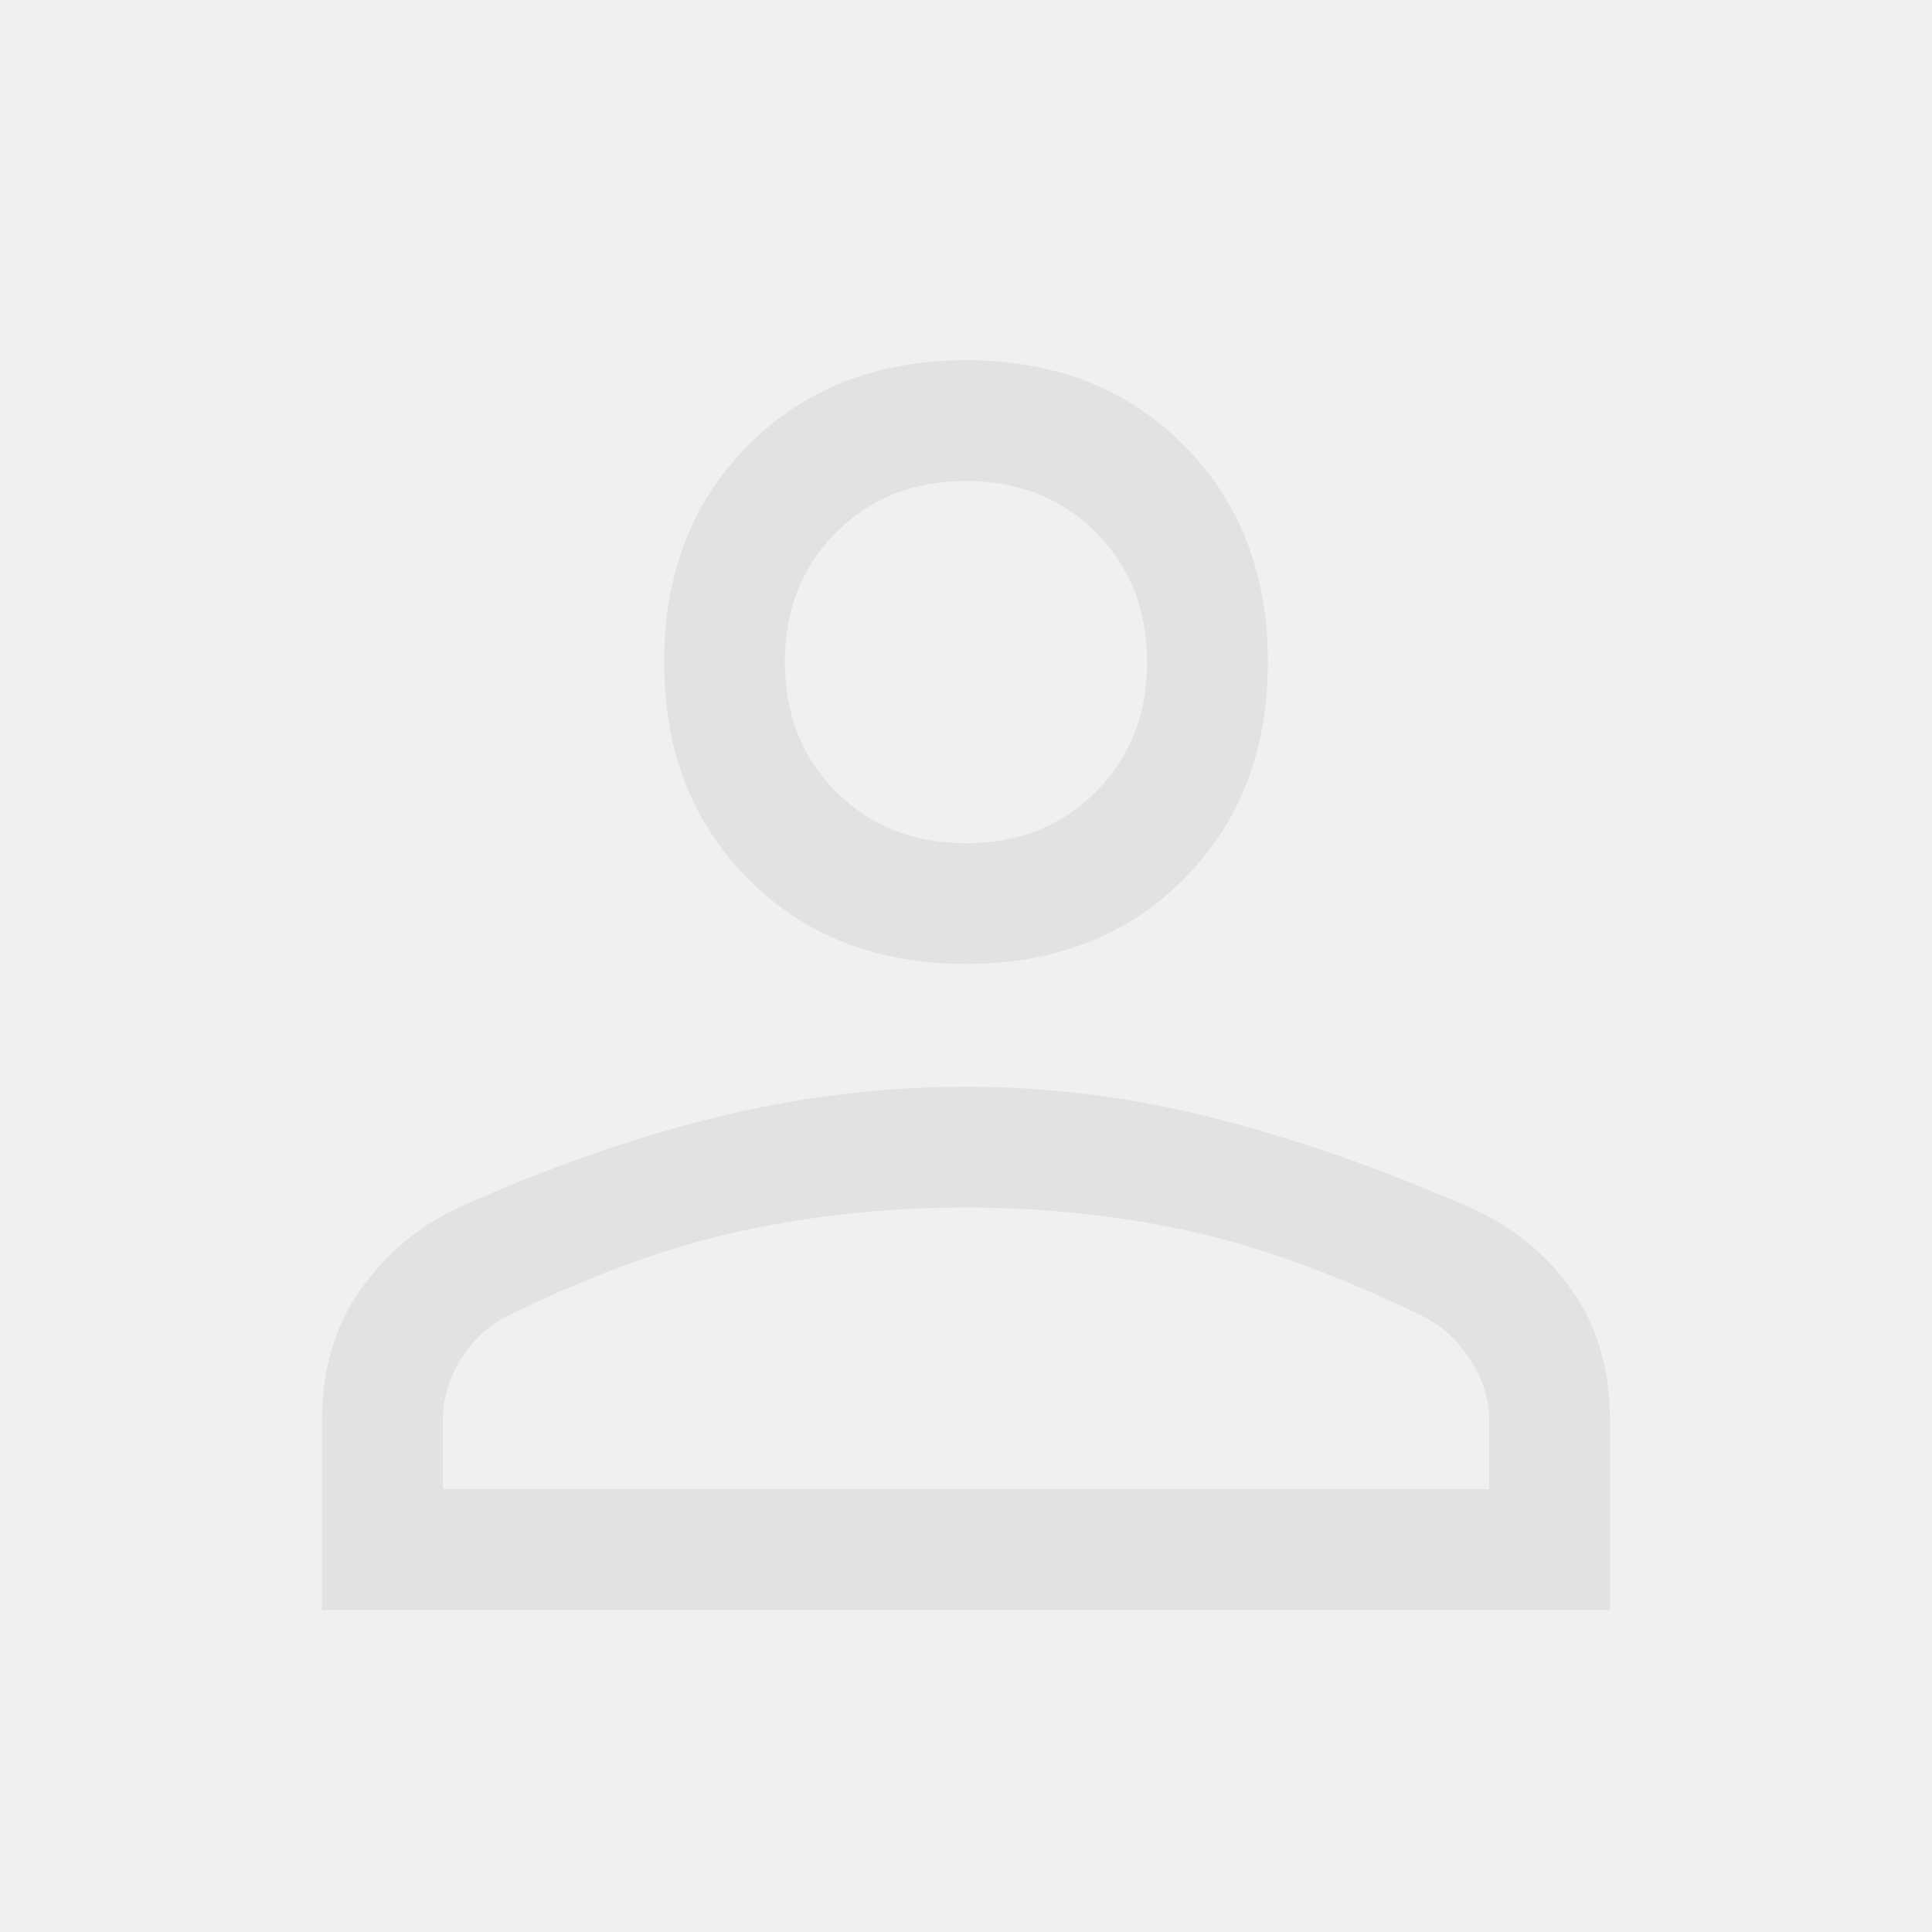
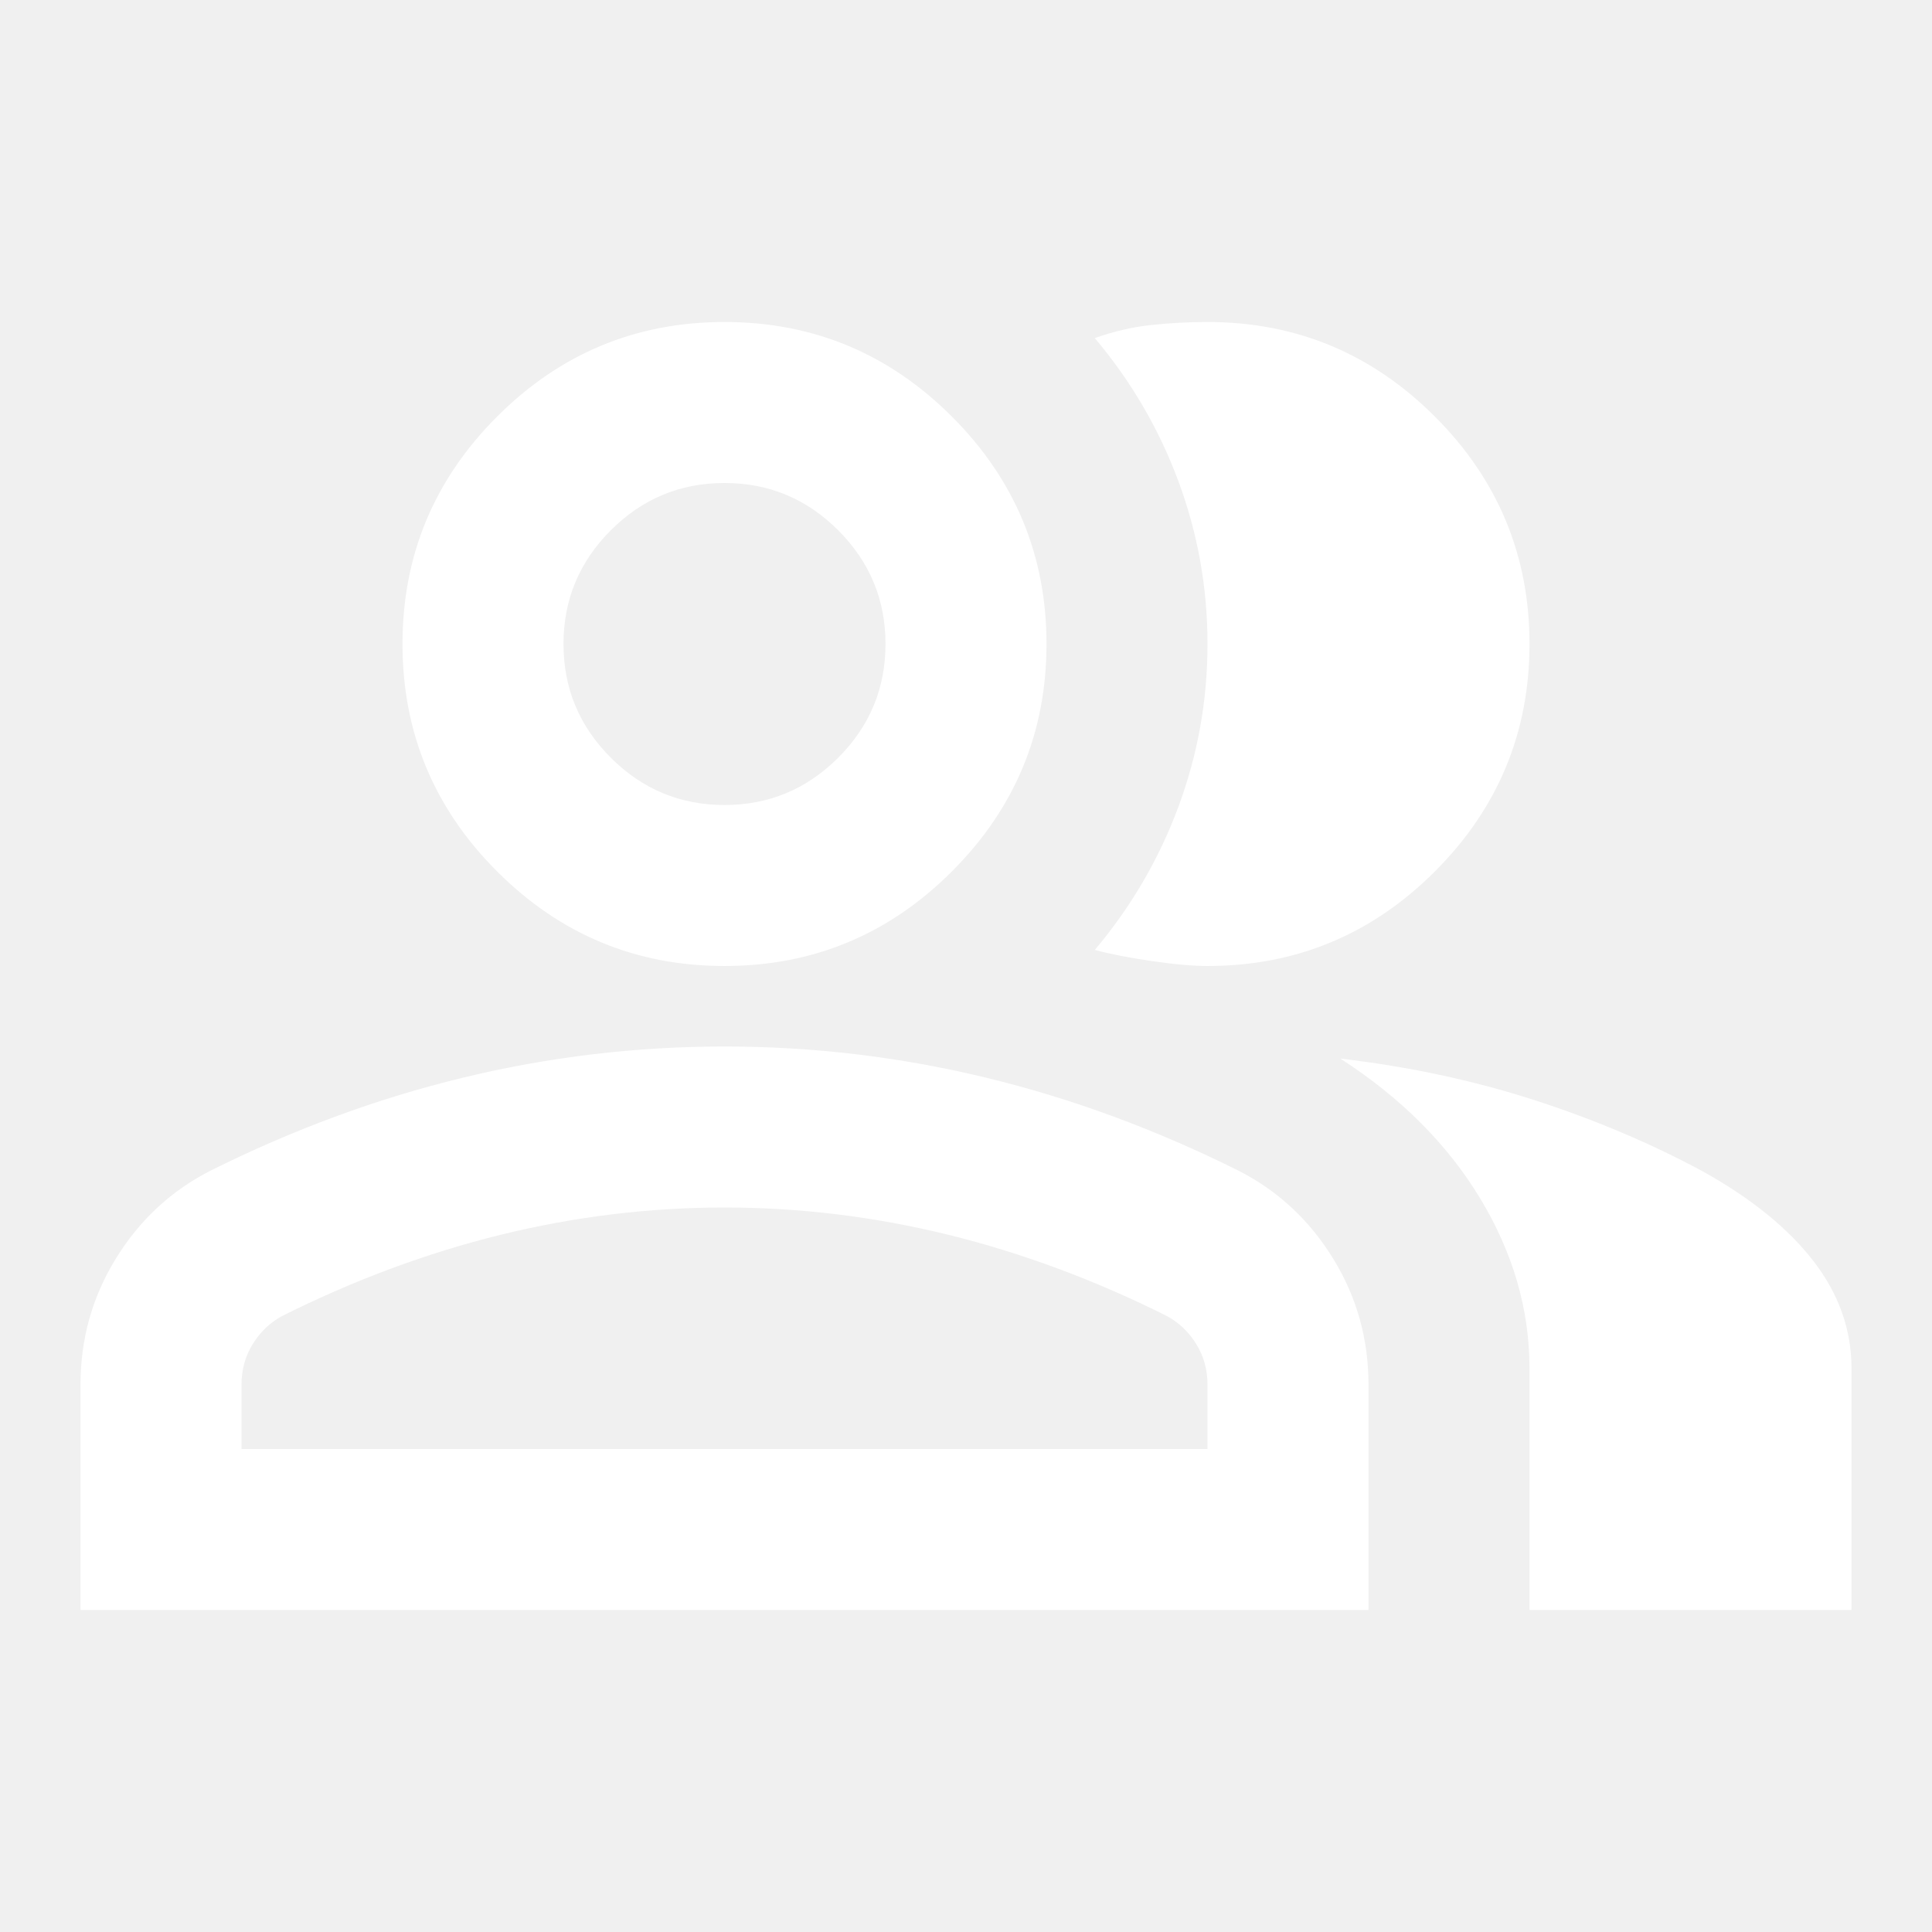
- <svg xmlns="http://www.w3.org/2000/svg" height="48px" viewBox="0 -960 960 960" width="48px" fill="#E2E2E2">
-   <path d="M480-481q-66 0-108-42t-42-108q0-66 42-108t108-42q66 0 108 42t42 108q0 66-42 108t-108 42ZM160-160v-94q0-38 19-65t49-41q67-30 128.5-45T480-420q62 0 123 15.5t127.92 44.69q31.3 14.13 50.19 40.97Q800-292 800-254v94H160Zm60-60h520v-34q0-16-9.5-30.5T707-306q-64-31-117-42.5T480-360q-57 0-111 11.5T252-306q-14 7-23 21.5t-9 30.5v34Zm260-321q39 0 64.5-25.5T570-631q0-39-25.5-64.5T480-721q-39 0-64.5 25.5T390-631q0 39 25.5 64.5T480-541Zm0-90Zm0 411Z" />
+ <svg xmlns="http://www.w3.org/2000/svg" height="24px" viewBox="0 -960 960 960" width="24px" fill="#FFFFFF">
+   <path d="M40-160v-112q0-34 17.5-62.5T104-378q62-31 126-46.5T360-440q66 0 130 15.5T616-378q29 15 46.5 43.5T680-272v112H40Zm720 0v-120q0-44-24.5-84.5T666-434q51 6 96 20.5t84 35.5q36 20 55 44.5t19 53.5v120H760ZM360-480q-66 0-113-47t-47-113q0-66 47-113t113-47q66 0 113 47t47 113q0 66-47 113t-113 47Zm400-160q0 66-47 113t-113 47q-11 0-28-2.5t-28-5.5q27-32 41.5-71t14.5-81q0-42-14.5-81T544-792q14-5 28-6.5t28-1.5q66 0 113 47t47 113ZM120-240h480v-32q0-11-5.5-20T580-306q-54-27-109-40.5T360-360q-56 0-111 13.5T140-306q-9 5-14.5 14t-5.5 20v32Zm240-320q33 0 56.5-23.5T440-640q0-33-23.5-56.5T360-720q-33 0-56.5 23.5T280-640q0 33 23.5 56.5T360-560Zm0 320Zm0-400Z" />
</svg>
